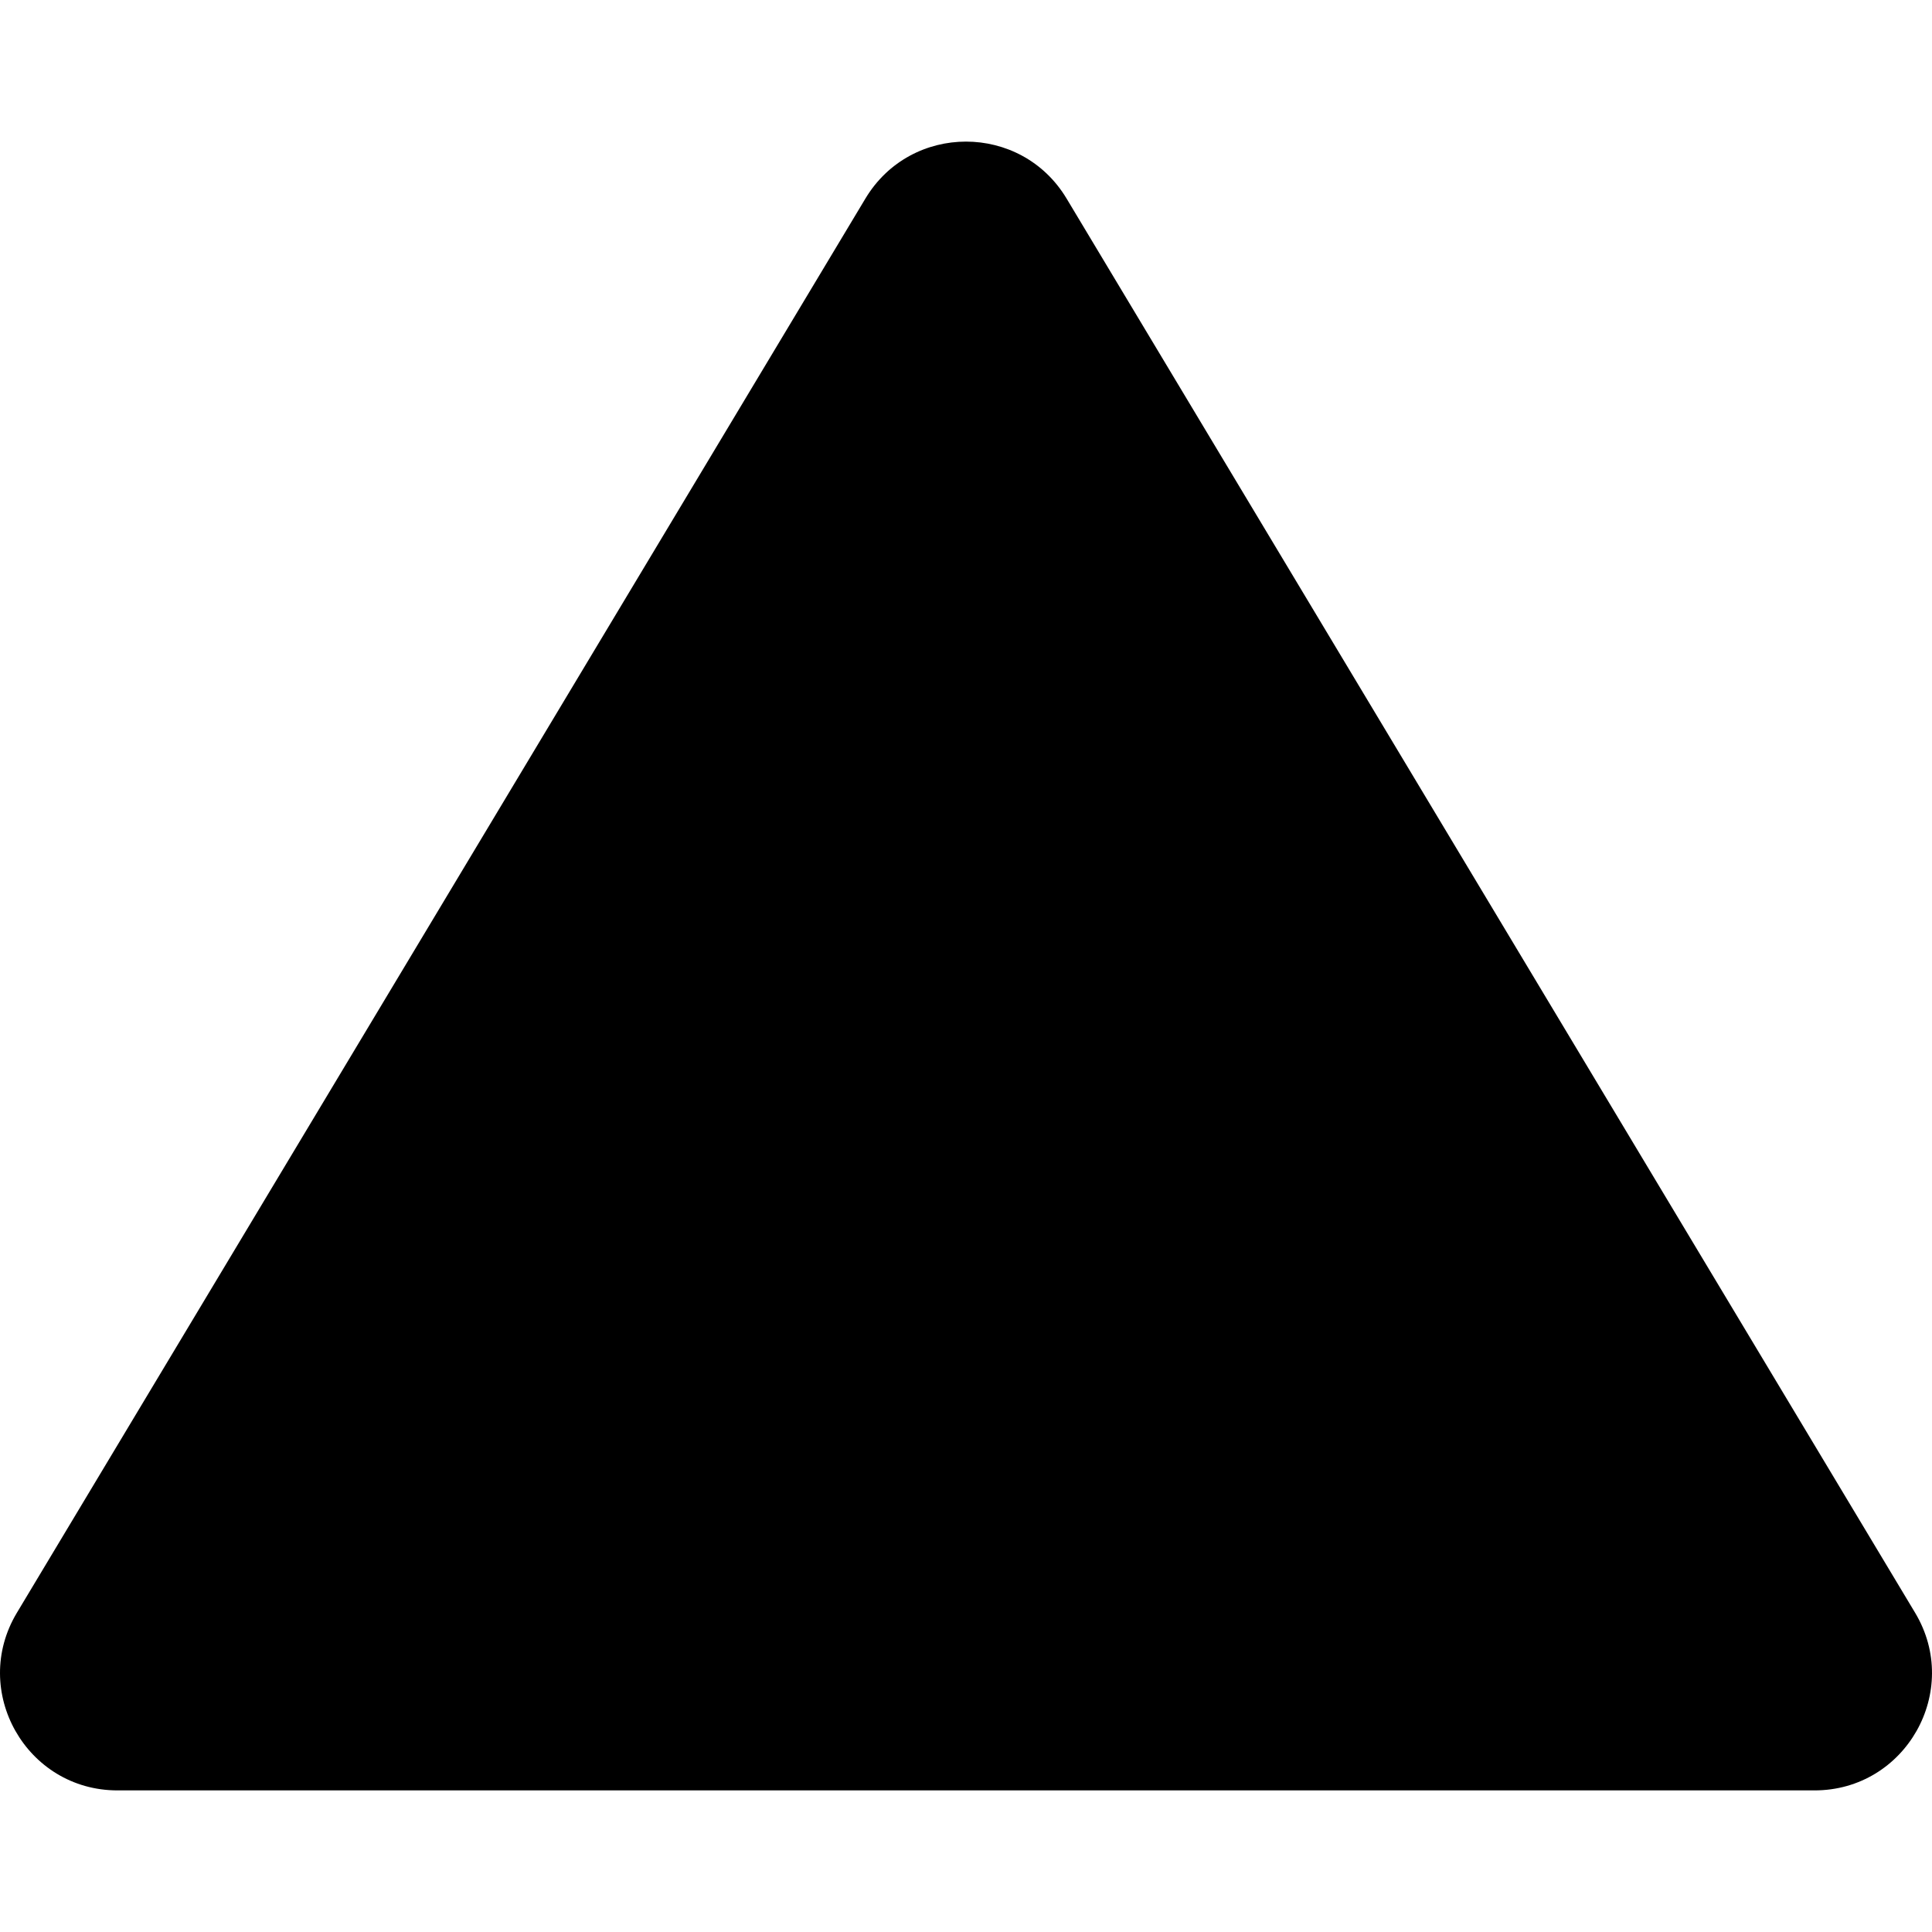
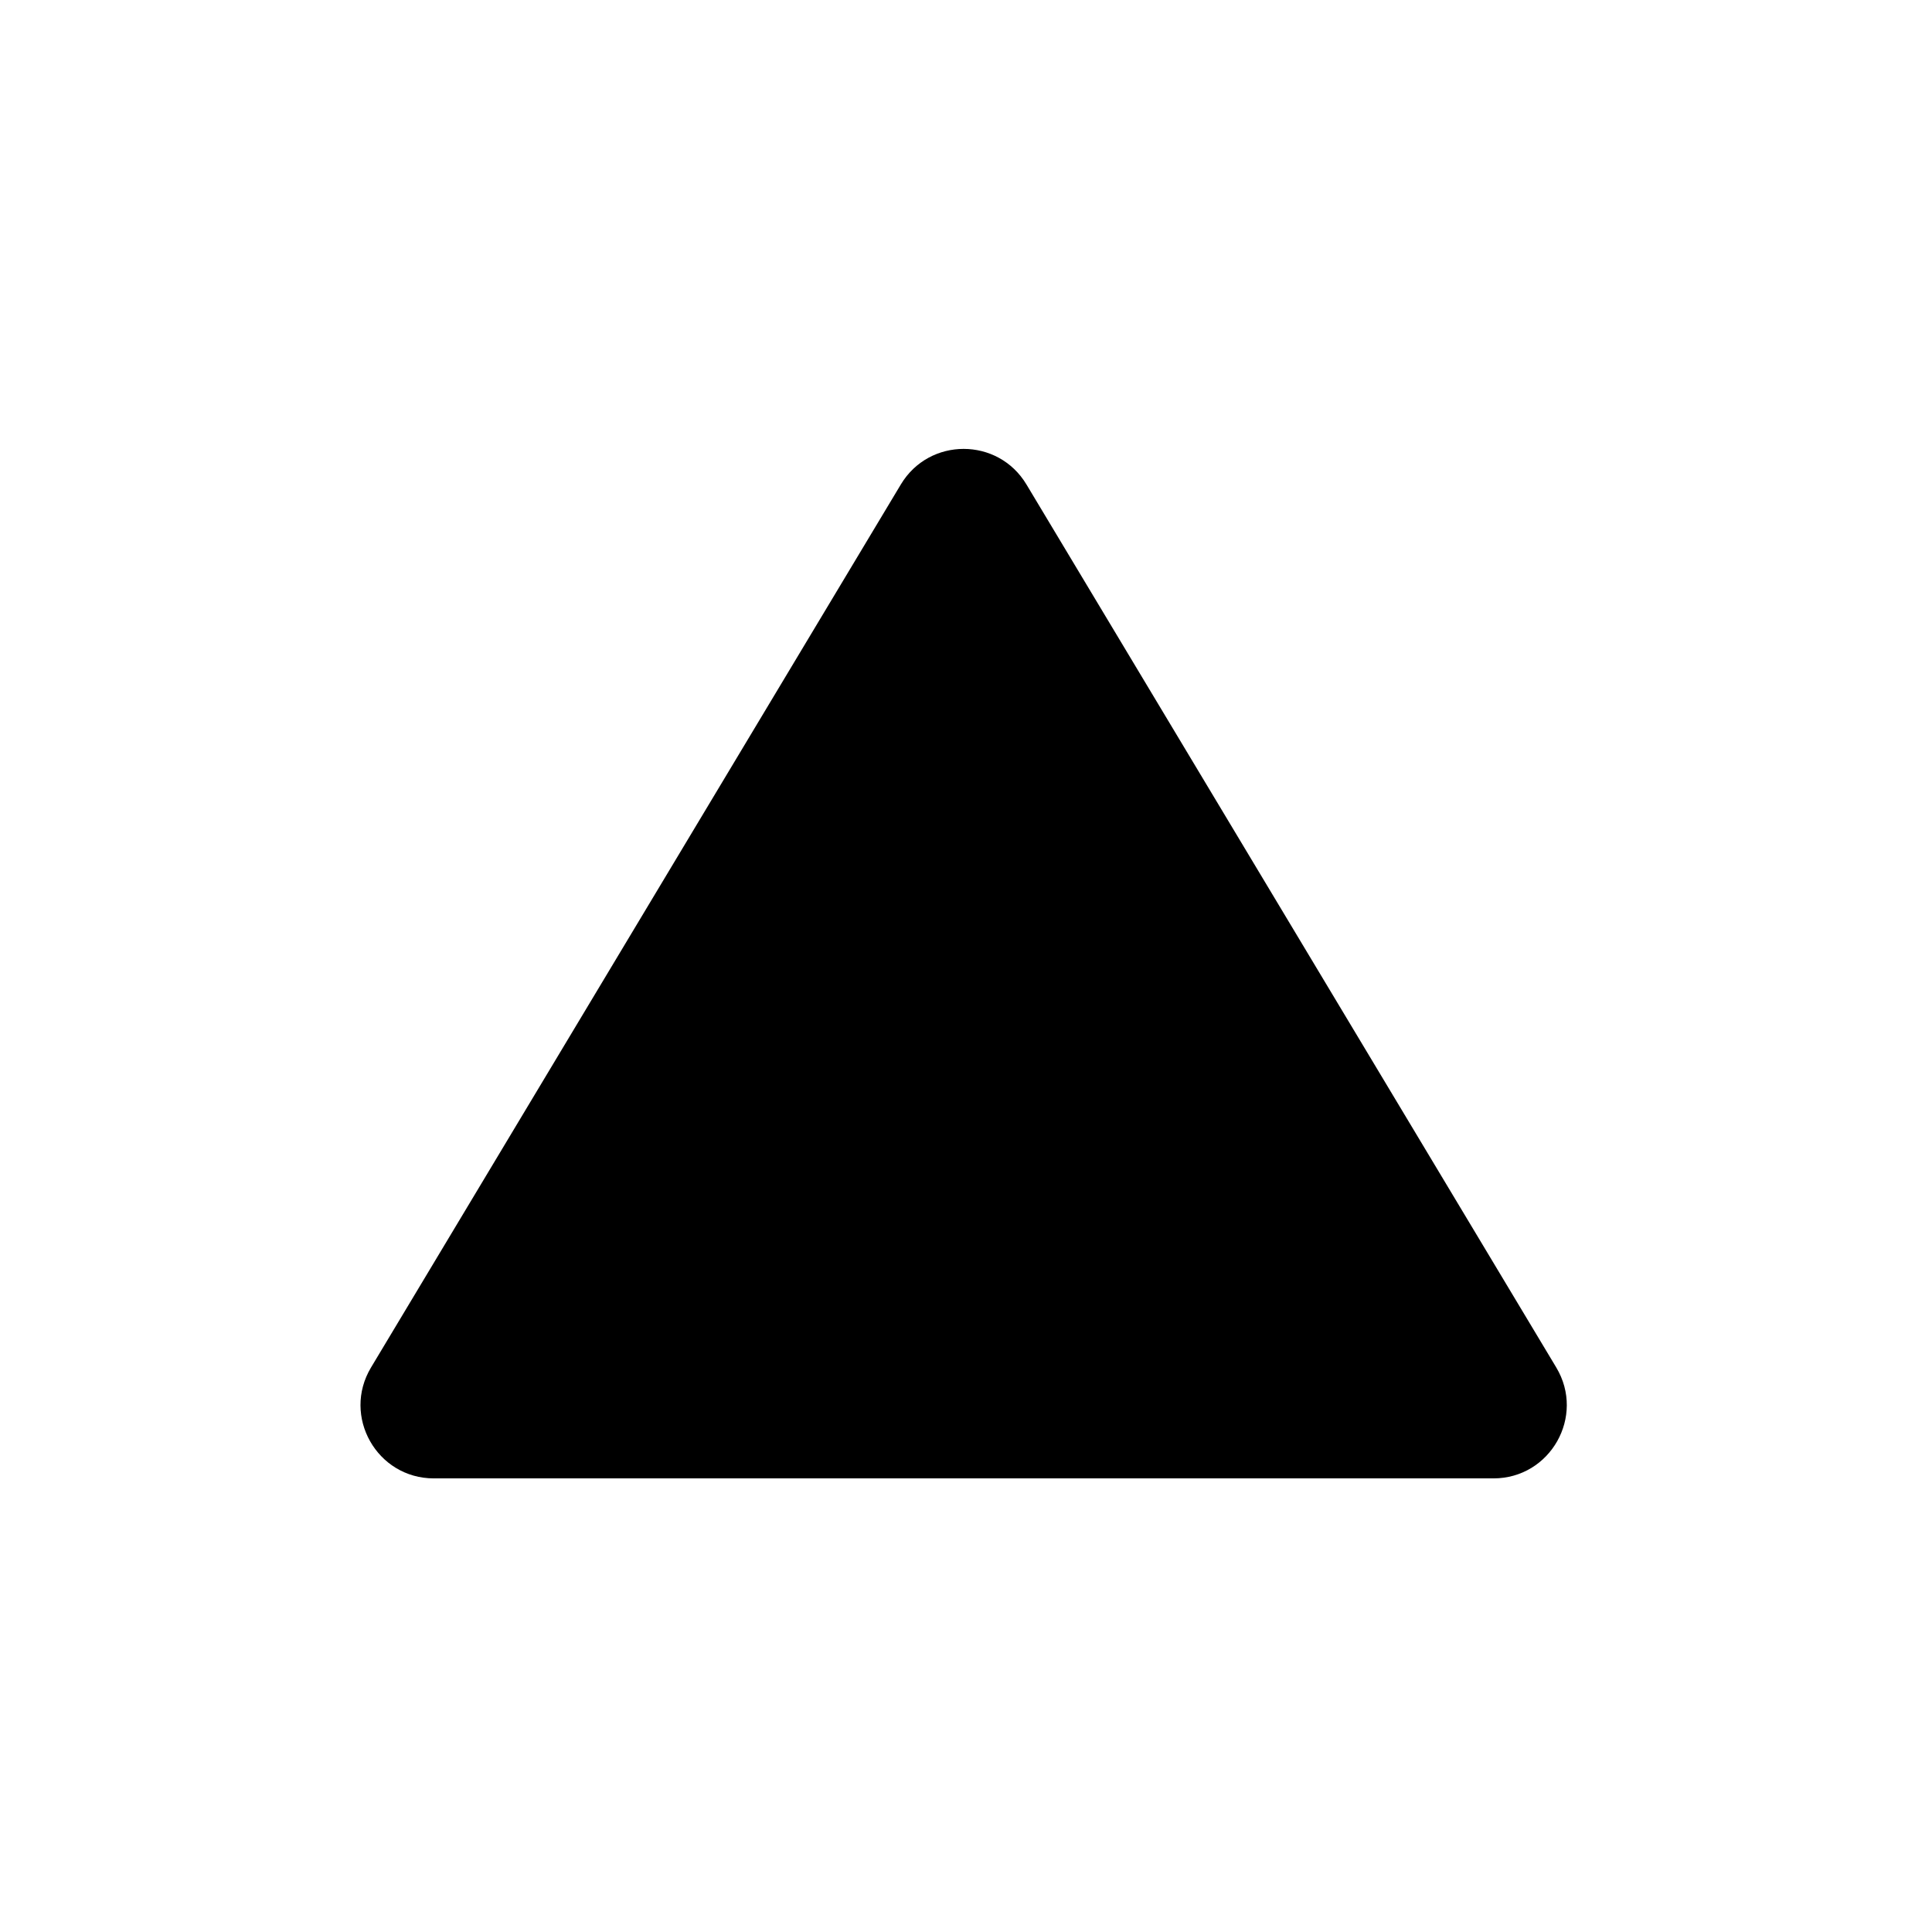
- <svg xmlns="http://www.w3.org/2000/svg" version="1.1" id="Layer_1" x="0px" y="0px" viewBox="0 0 512 512" style="enable-background:new 0 0 512 512;" xml:space="preserve">
+ <svg xmlns="http://www.w3.org/2000/svg" version="1.1" id="Layer_1" viewBox="-153 -153 820 820" style="enable-background:new -153 -153 820 820" xml:space="preserve">
  <g>
    <g>
      <path d="M507.521,427.394L282.655,52.617c-12.074-20.122-41.237-20.122-53.311,0L4.479,427.394    c-12.433,20.72,2.493,47.08,26.655,47.08h449.732C505.029,474.474,519.955,448.114,507.521,427.394z" />
    </g>
  </g>
</svg>
